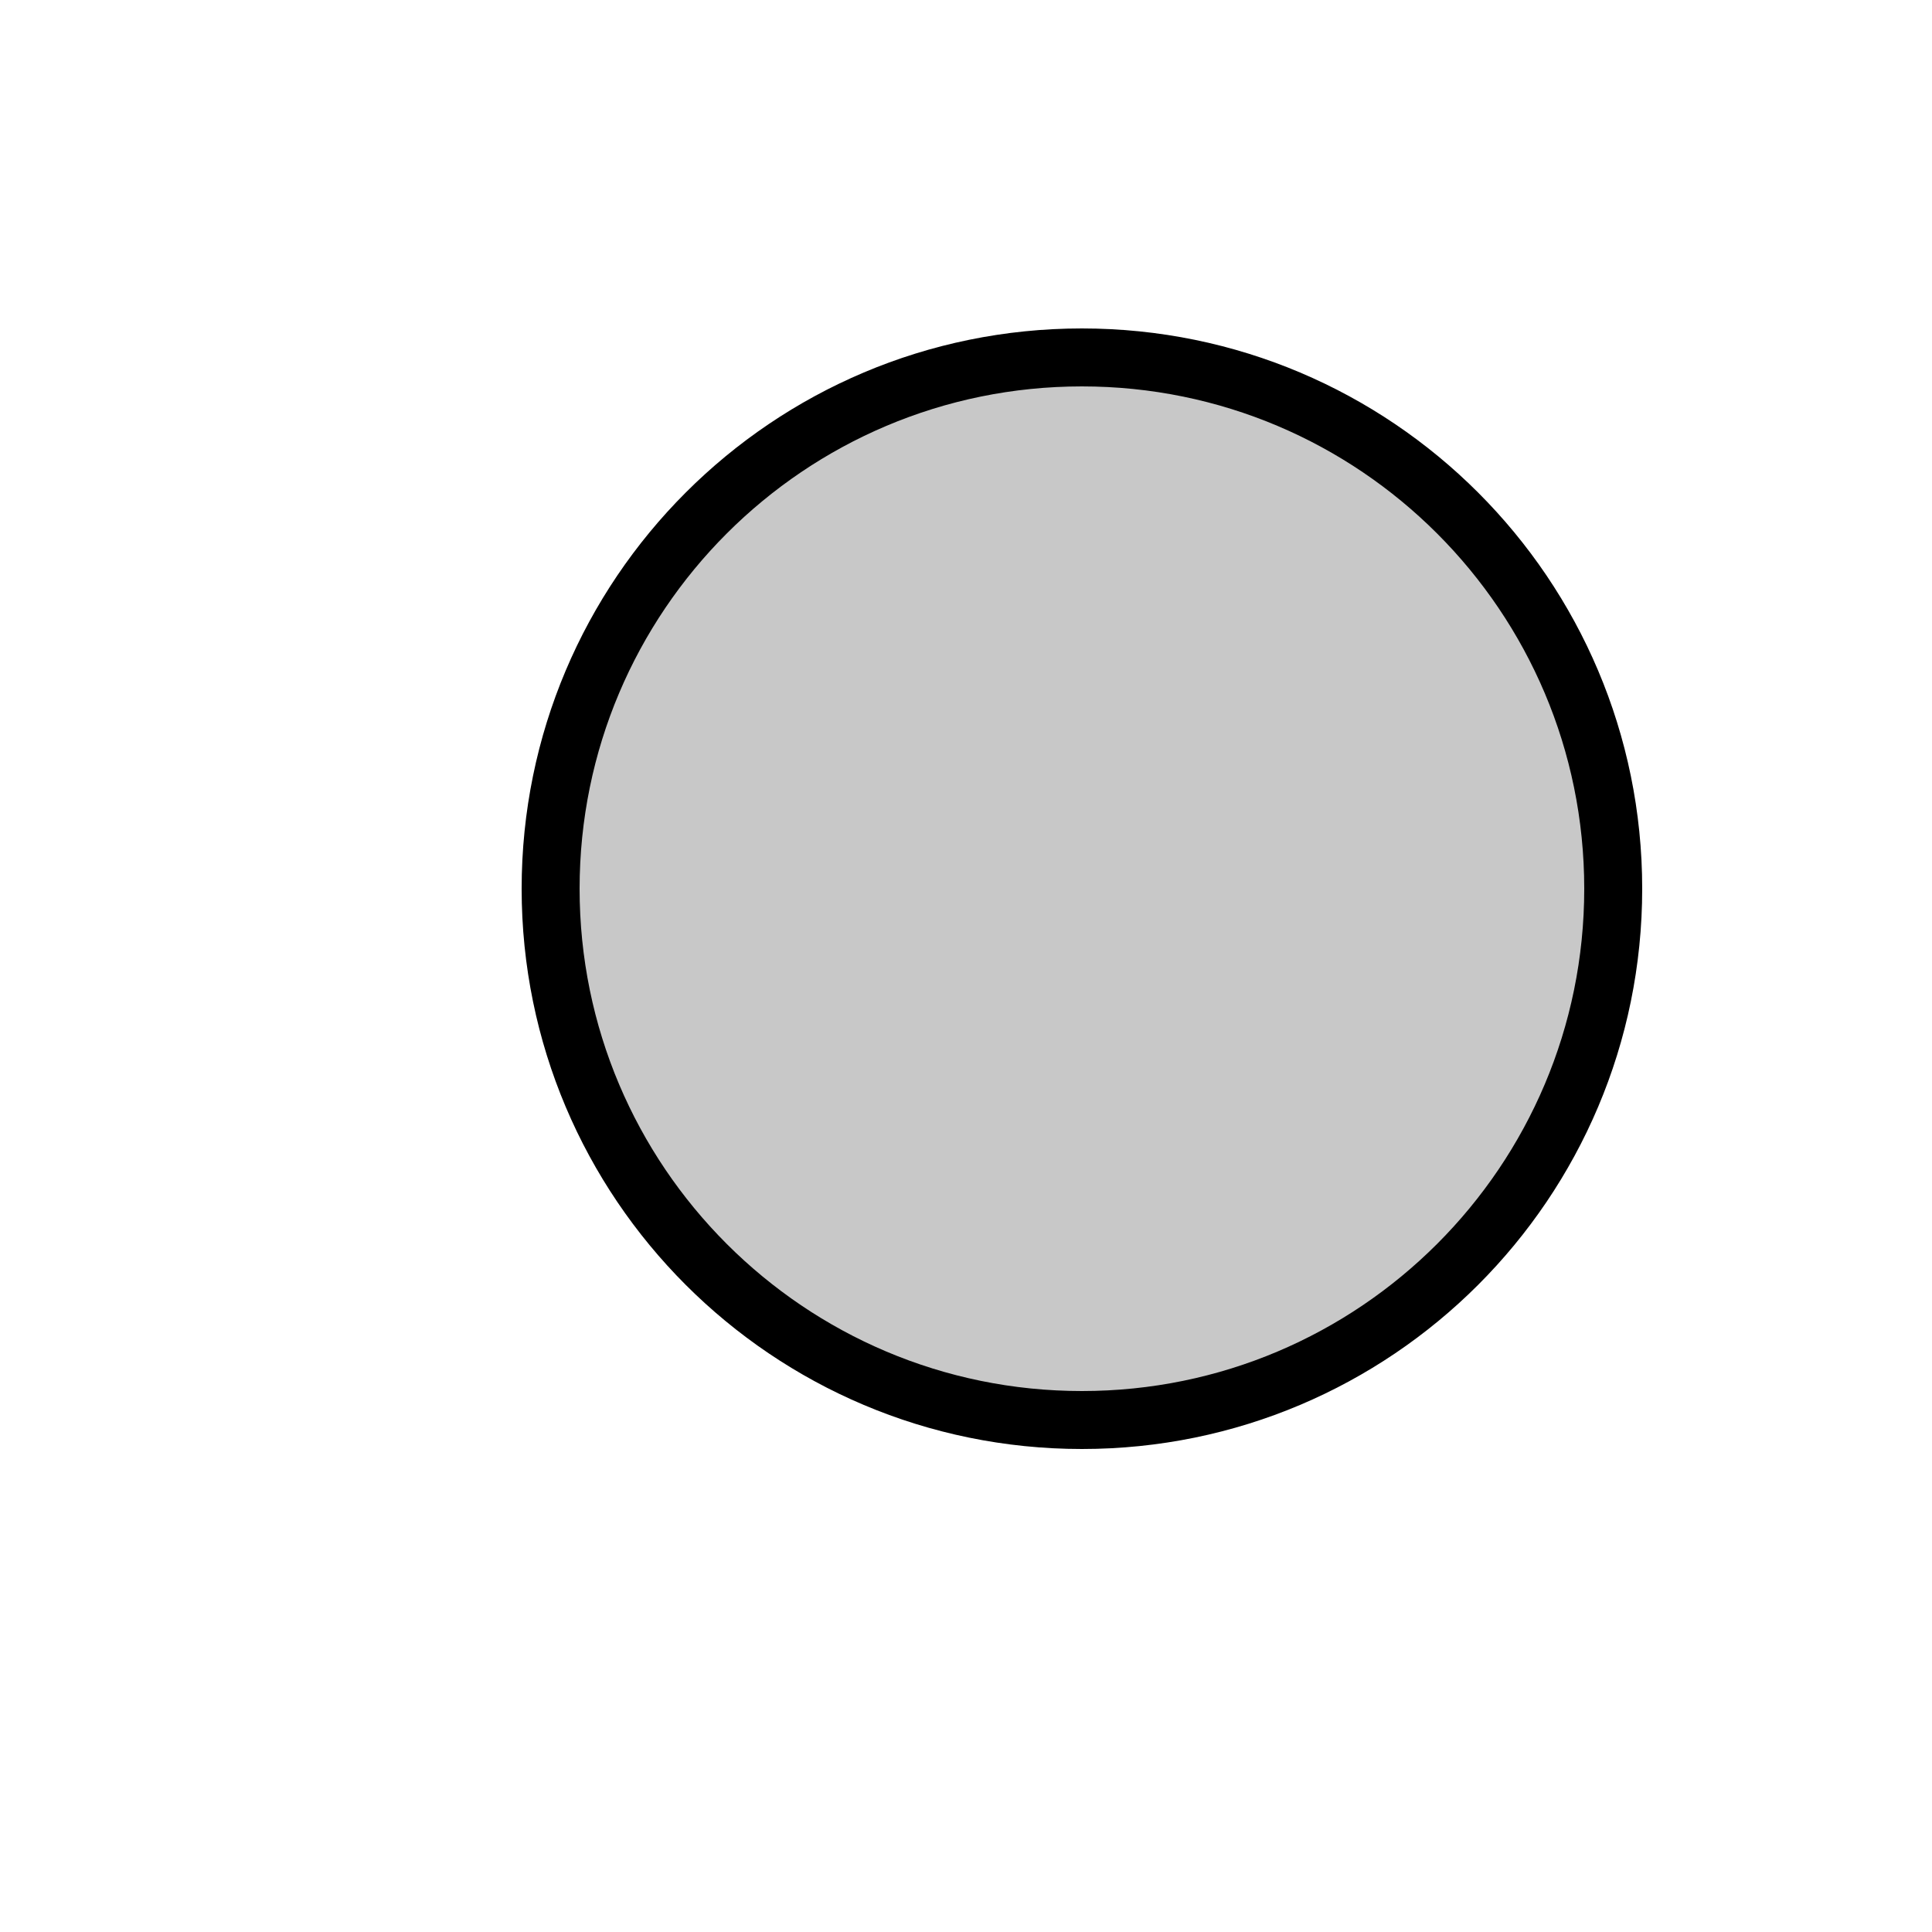
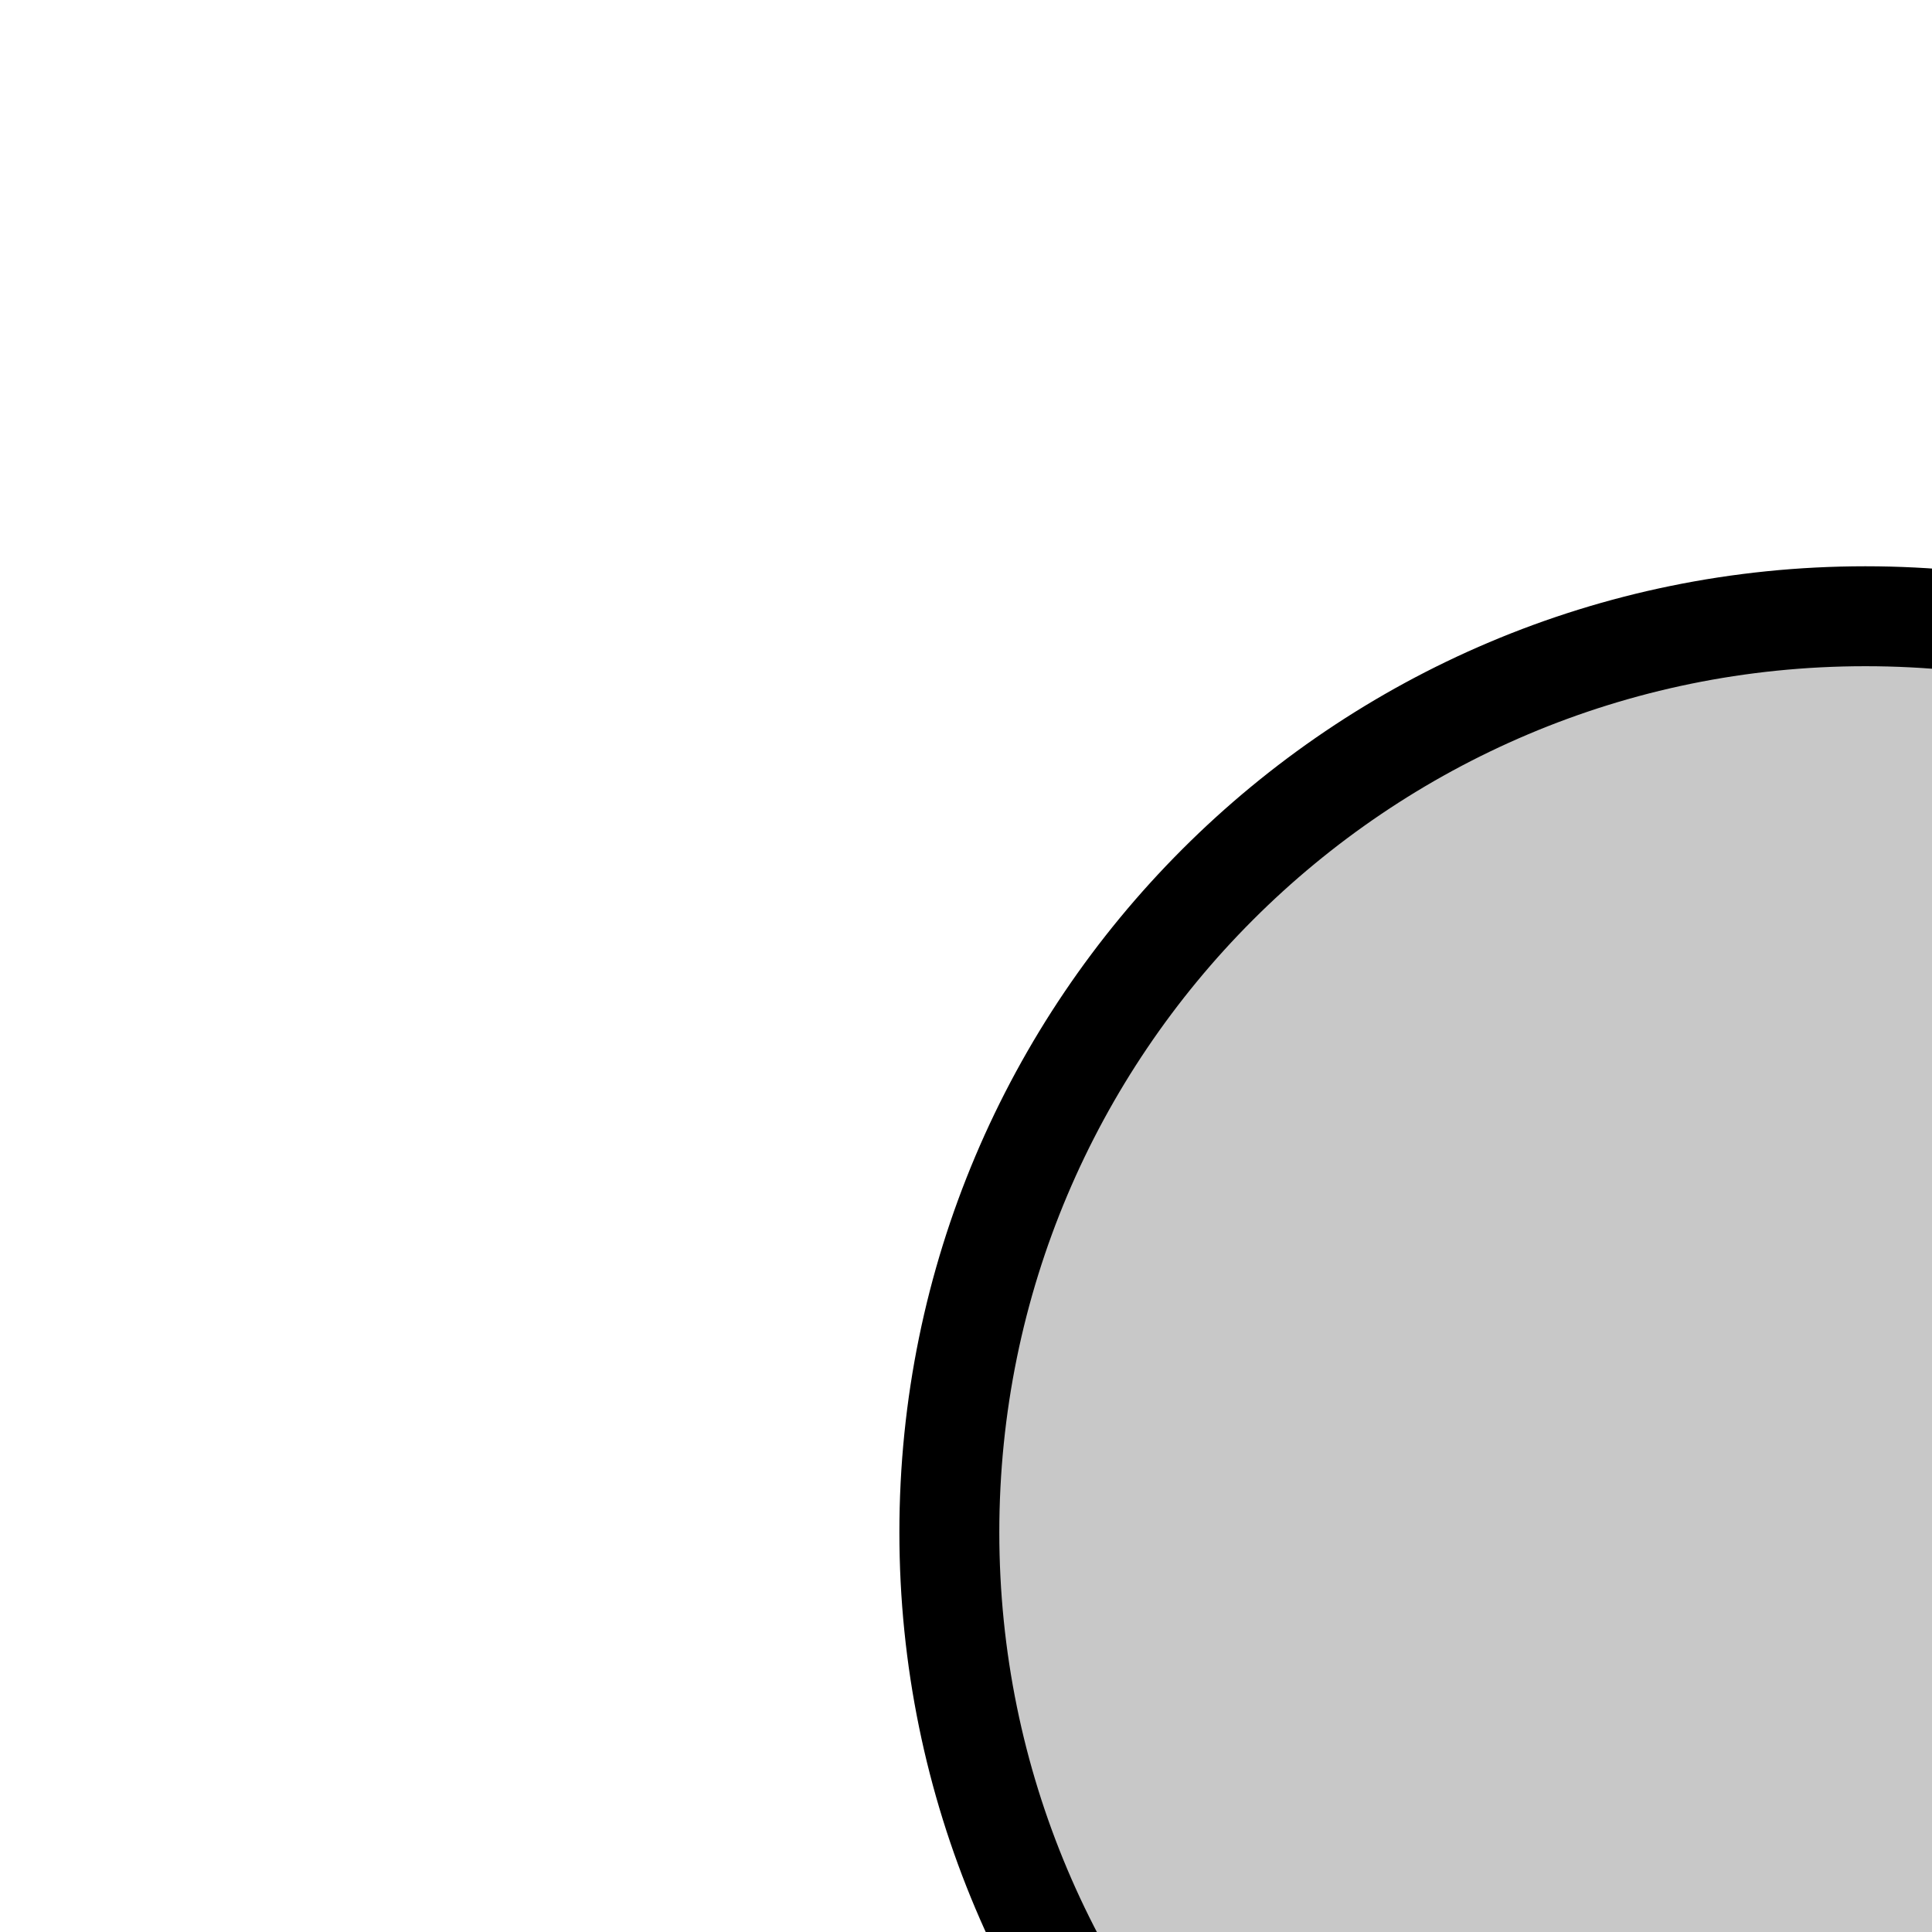
- <svg xmlns="http://www.w3.org/2000/svg" version="1.1" width="100" height="100" viewBox="0 0 100 100" id="null">
+ <svg xmlns="http://www.w3.org/2000/svg" version="1.1" id="null">
  <g>
    <path fill="rgb(200,200,200)" stroke="rgb(0,0,0)" paint-order="fill stroke markers" d=" M 28.5 46 C 28.5 30.812 40.812 18.5 56 18.5 C 71.188 18.5 83.5 30.812 83.5 46 C 83.5 61.188 71.188 73.5 56 73.5 C 40.812 73.5 28.5 61.188 28.5 46 Z" fill-opacity="1" stroke-opacity="1" stroke-linecap="round" stroke-miterlimit="10" stroke-width="3" />
  </g>
</svg>
